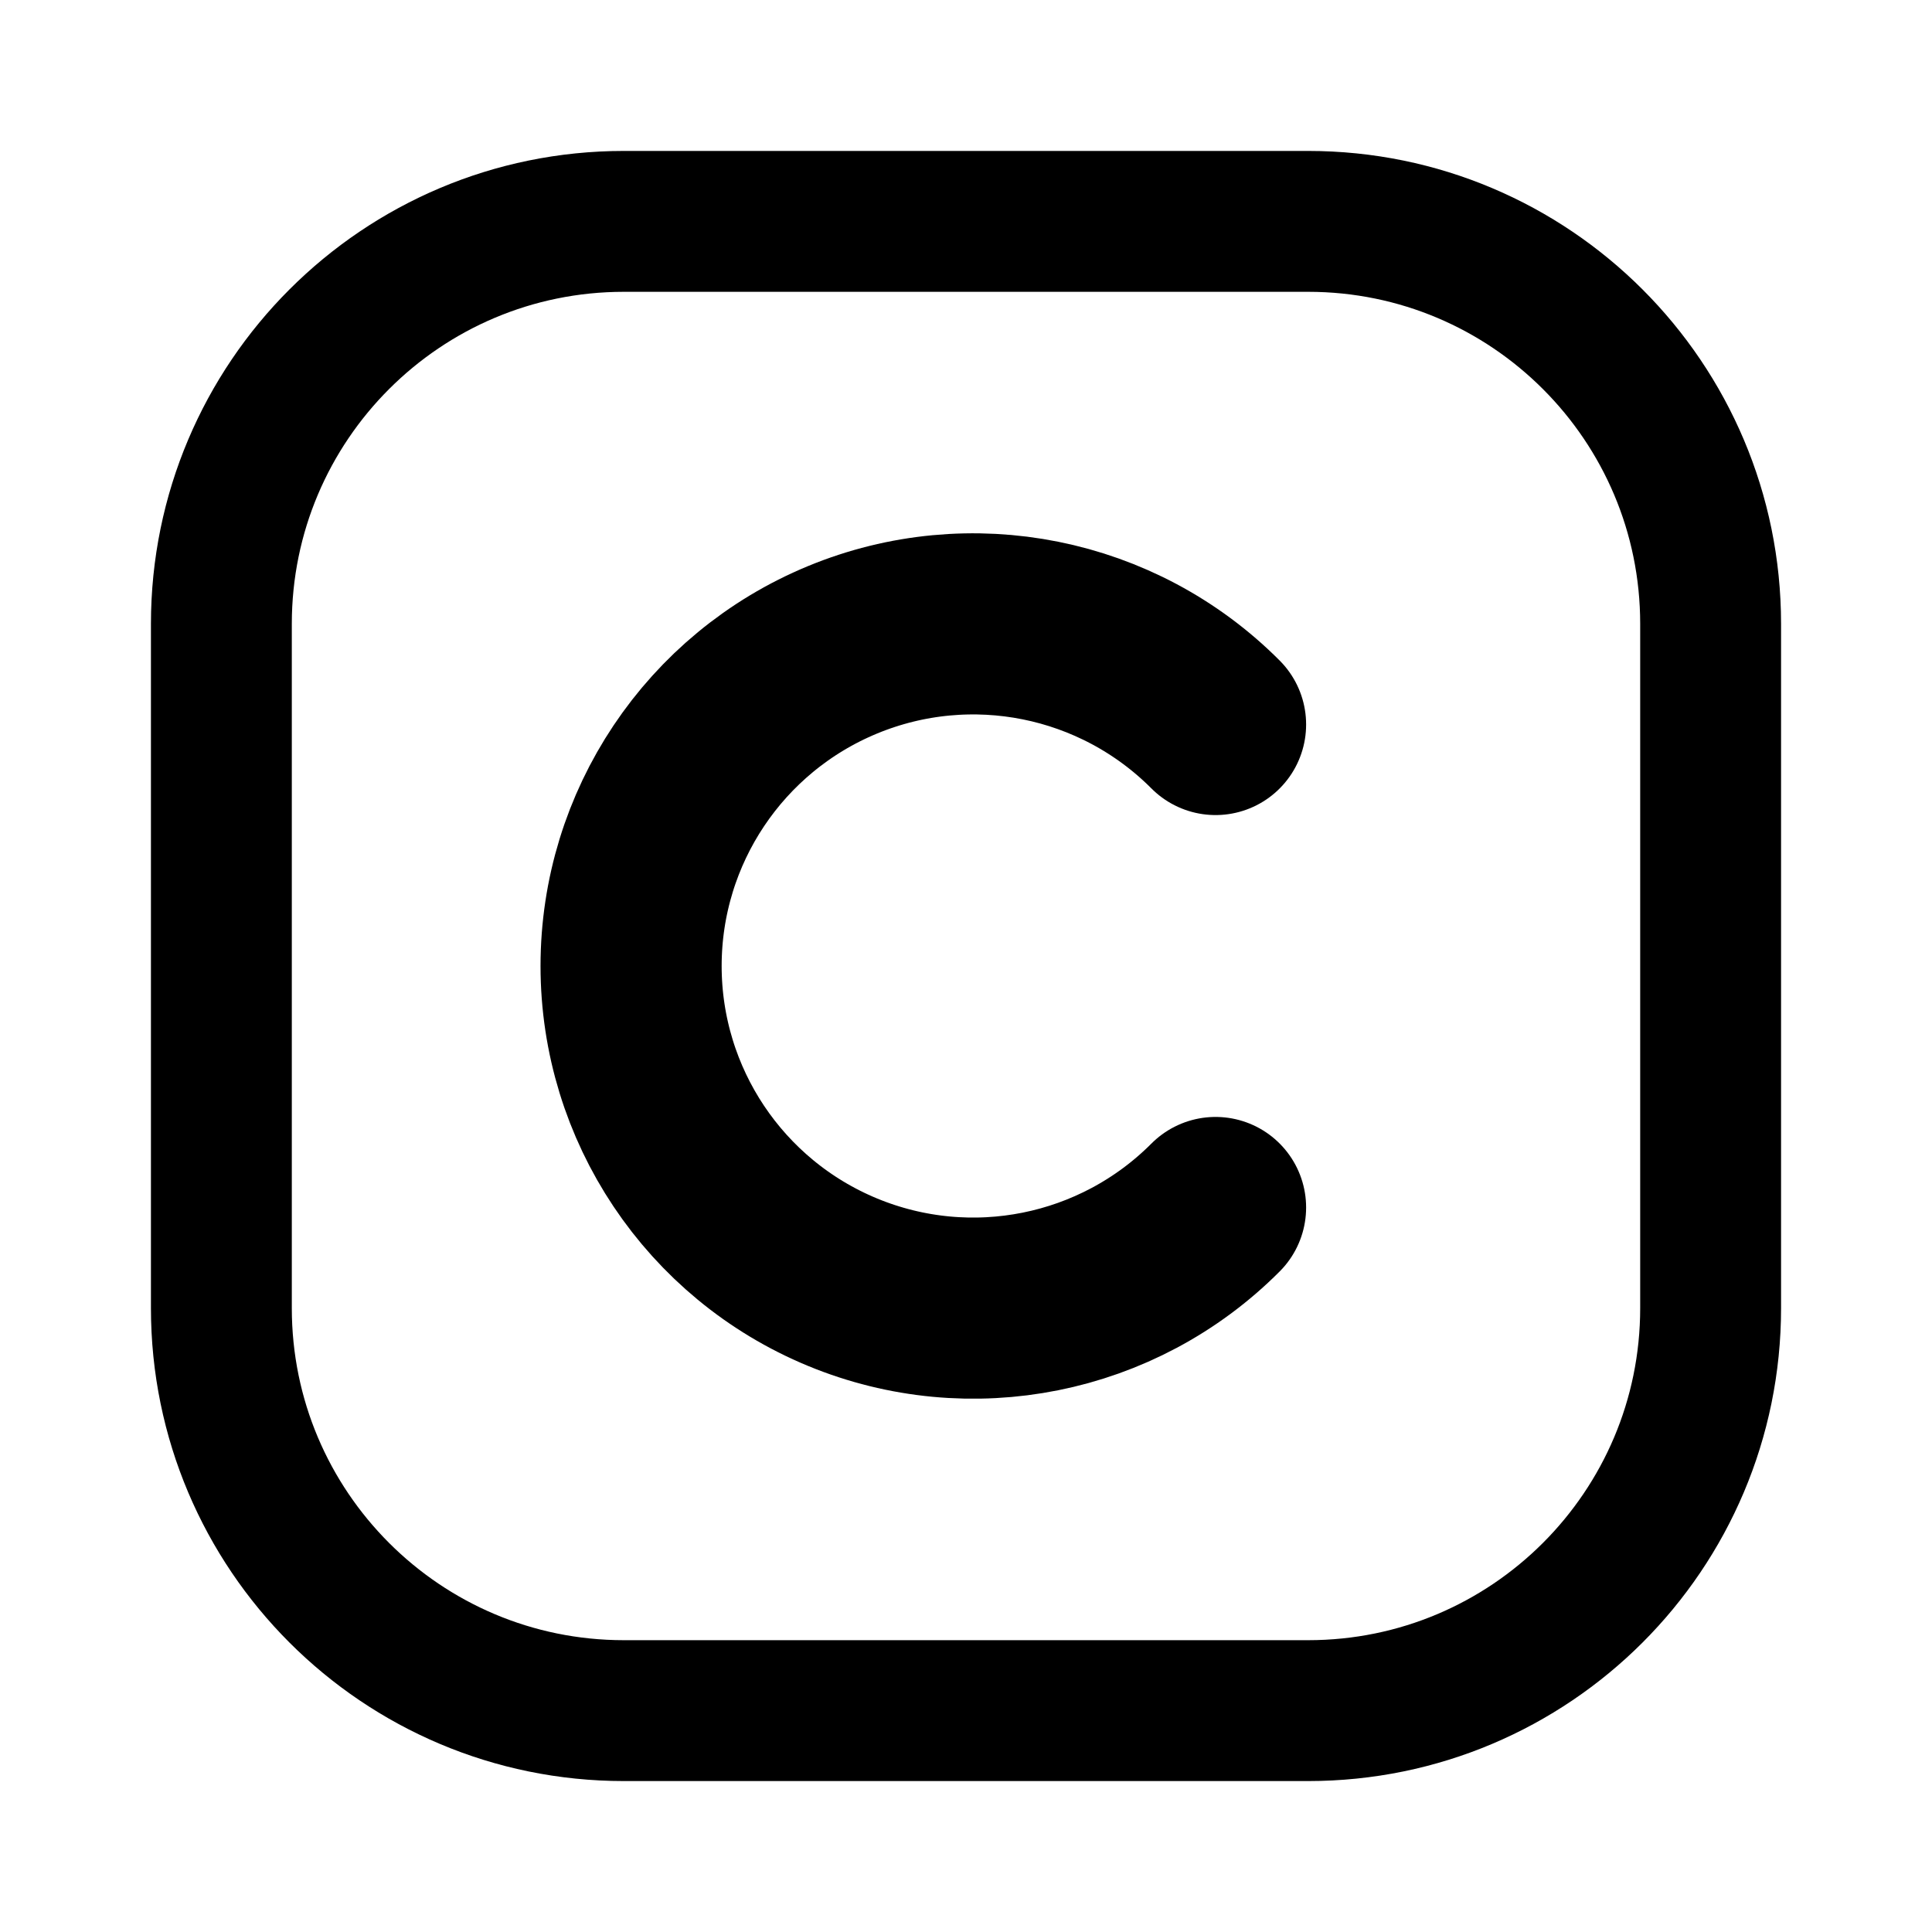
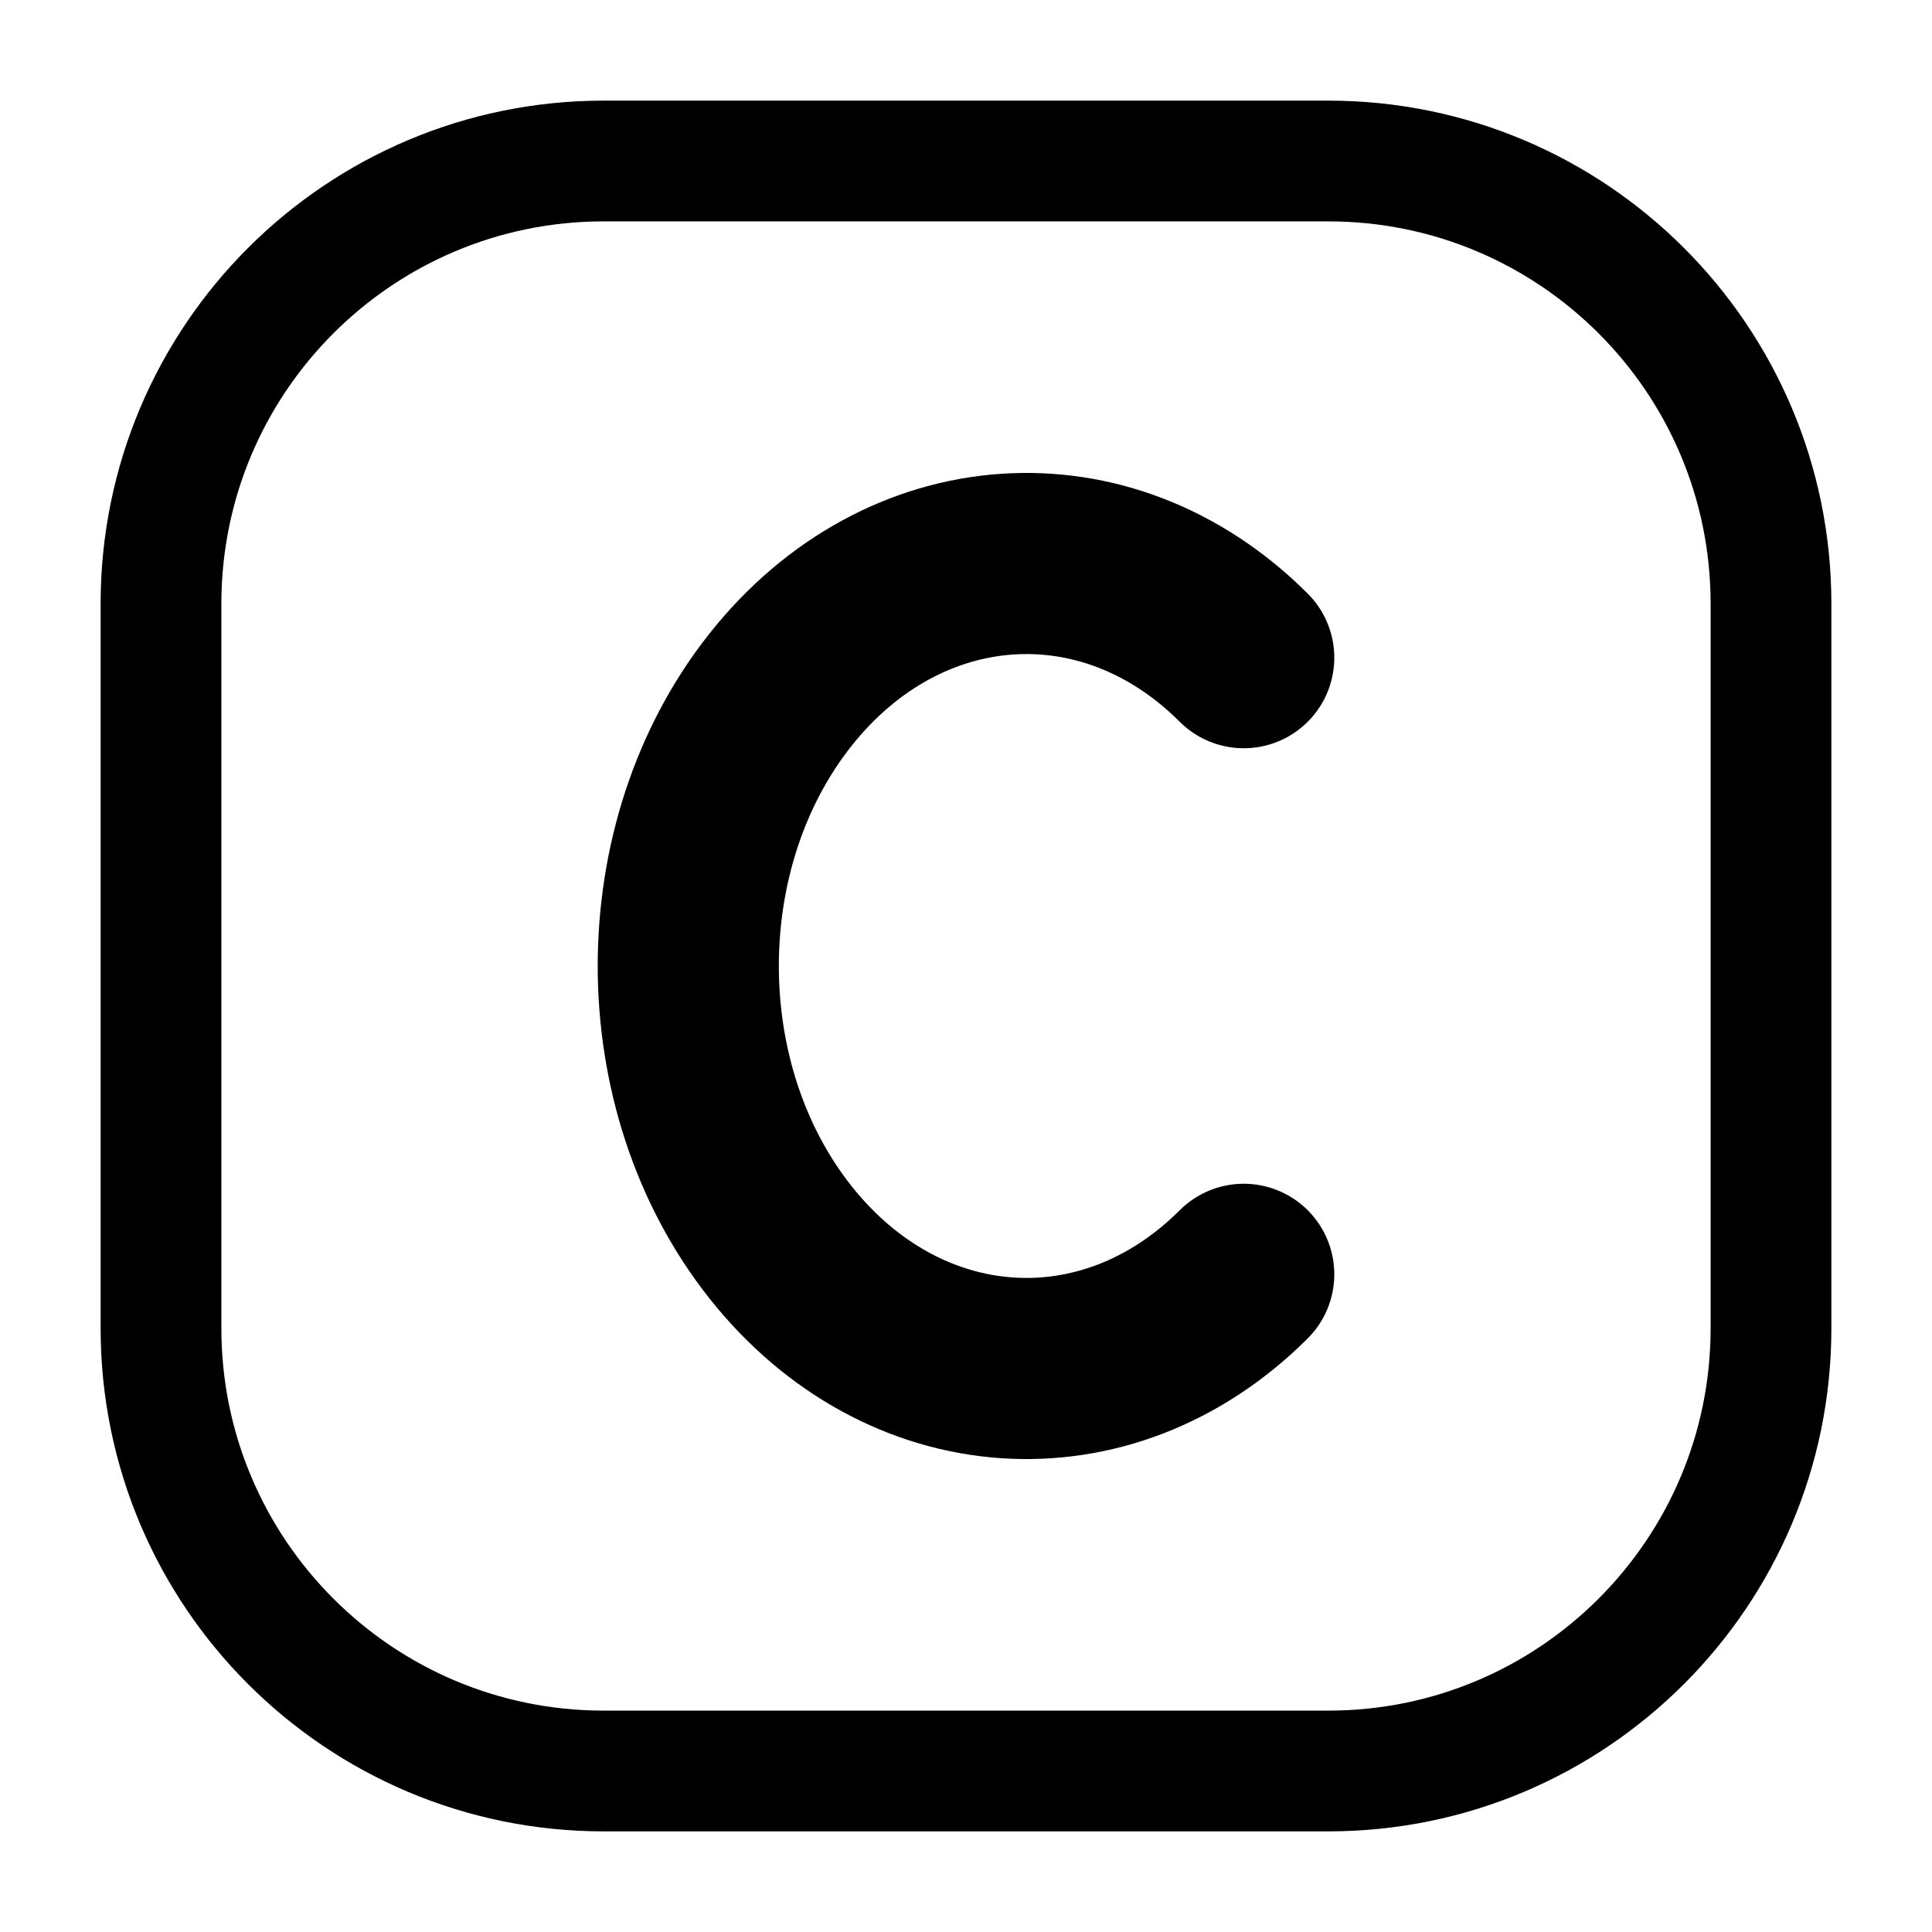
- <svg xmlns="http://www.w3.org/2000/svg" width="16" height="16" viewBox="0 0 24 24" fill="none" stroke="currentColor" stroke-linecap="round">
-   <rect x="2.75" y="2.75" width="18.5" height="18.5" rx="5" stroke-width="1.75" />
-   <path d="M15.1 9A4.25 4.25 0 1 0 15.1 15" stroke-width="2.25" />
+ <svg xmlns="http://www.w3.org/2000/svg" width="16" height="16" viewBox="0 0 24 24" fill="none" stroke="currentColor" stroke-linecap="round" stroke-linejoin="round">
+   <rect x="2" y="2" width="20" height="20" rx="5.5" stroke-width="1.5" />
+   <path d="M15.45 8.17A4.2 5 0 1 0 15.45 15.83" stroke-width="2.25" />
</svg>
